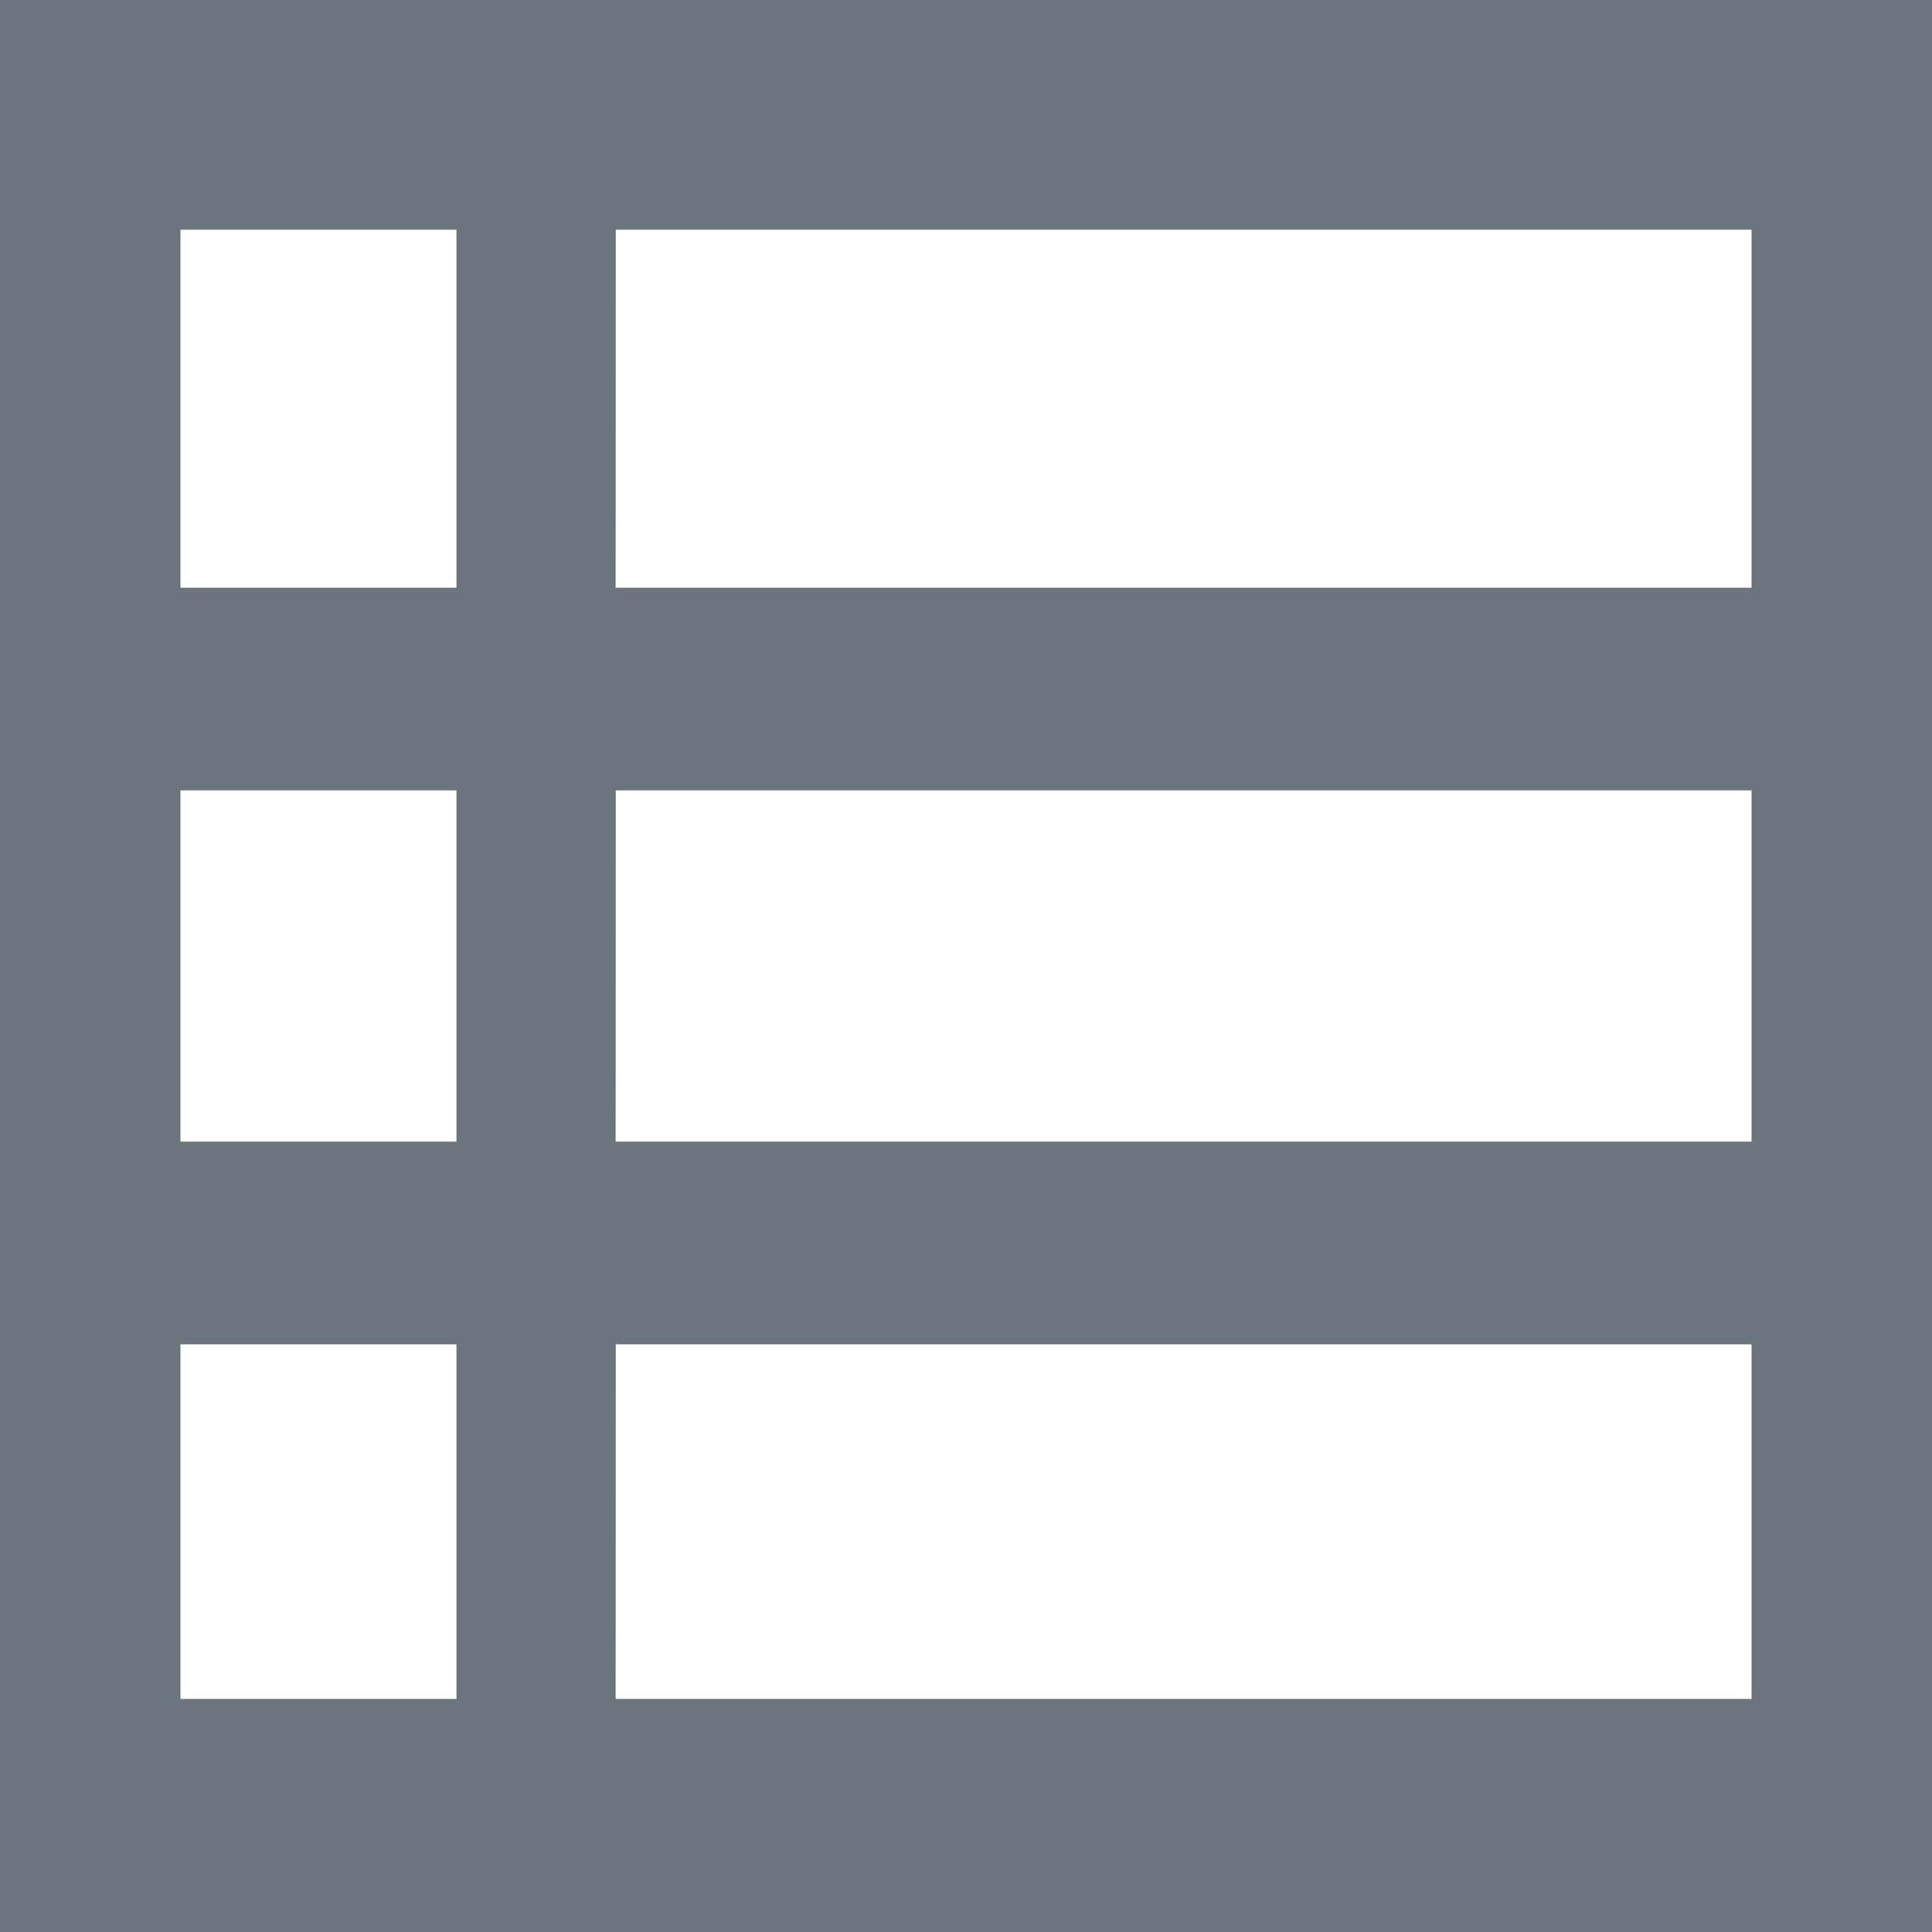
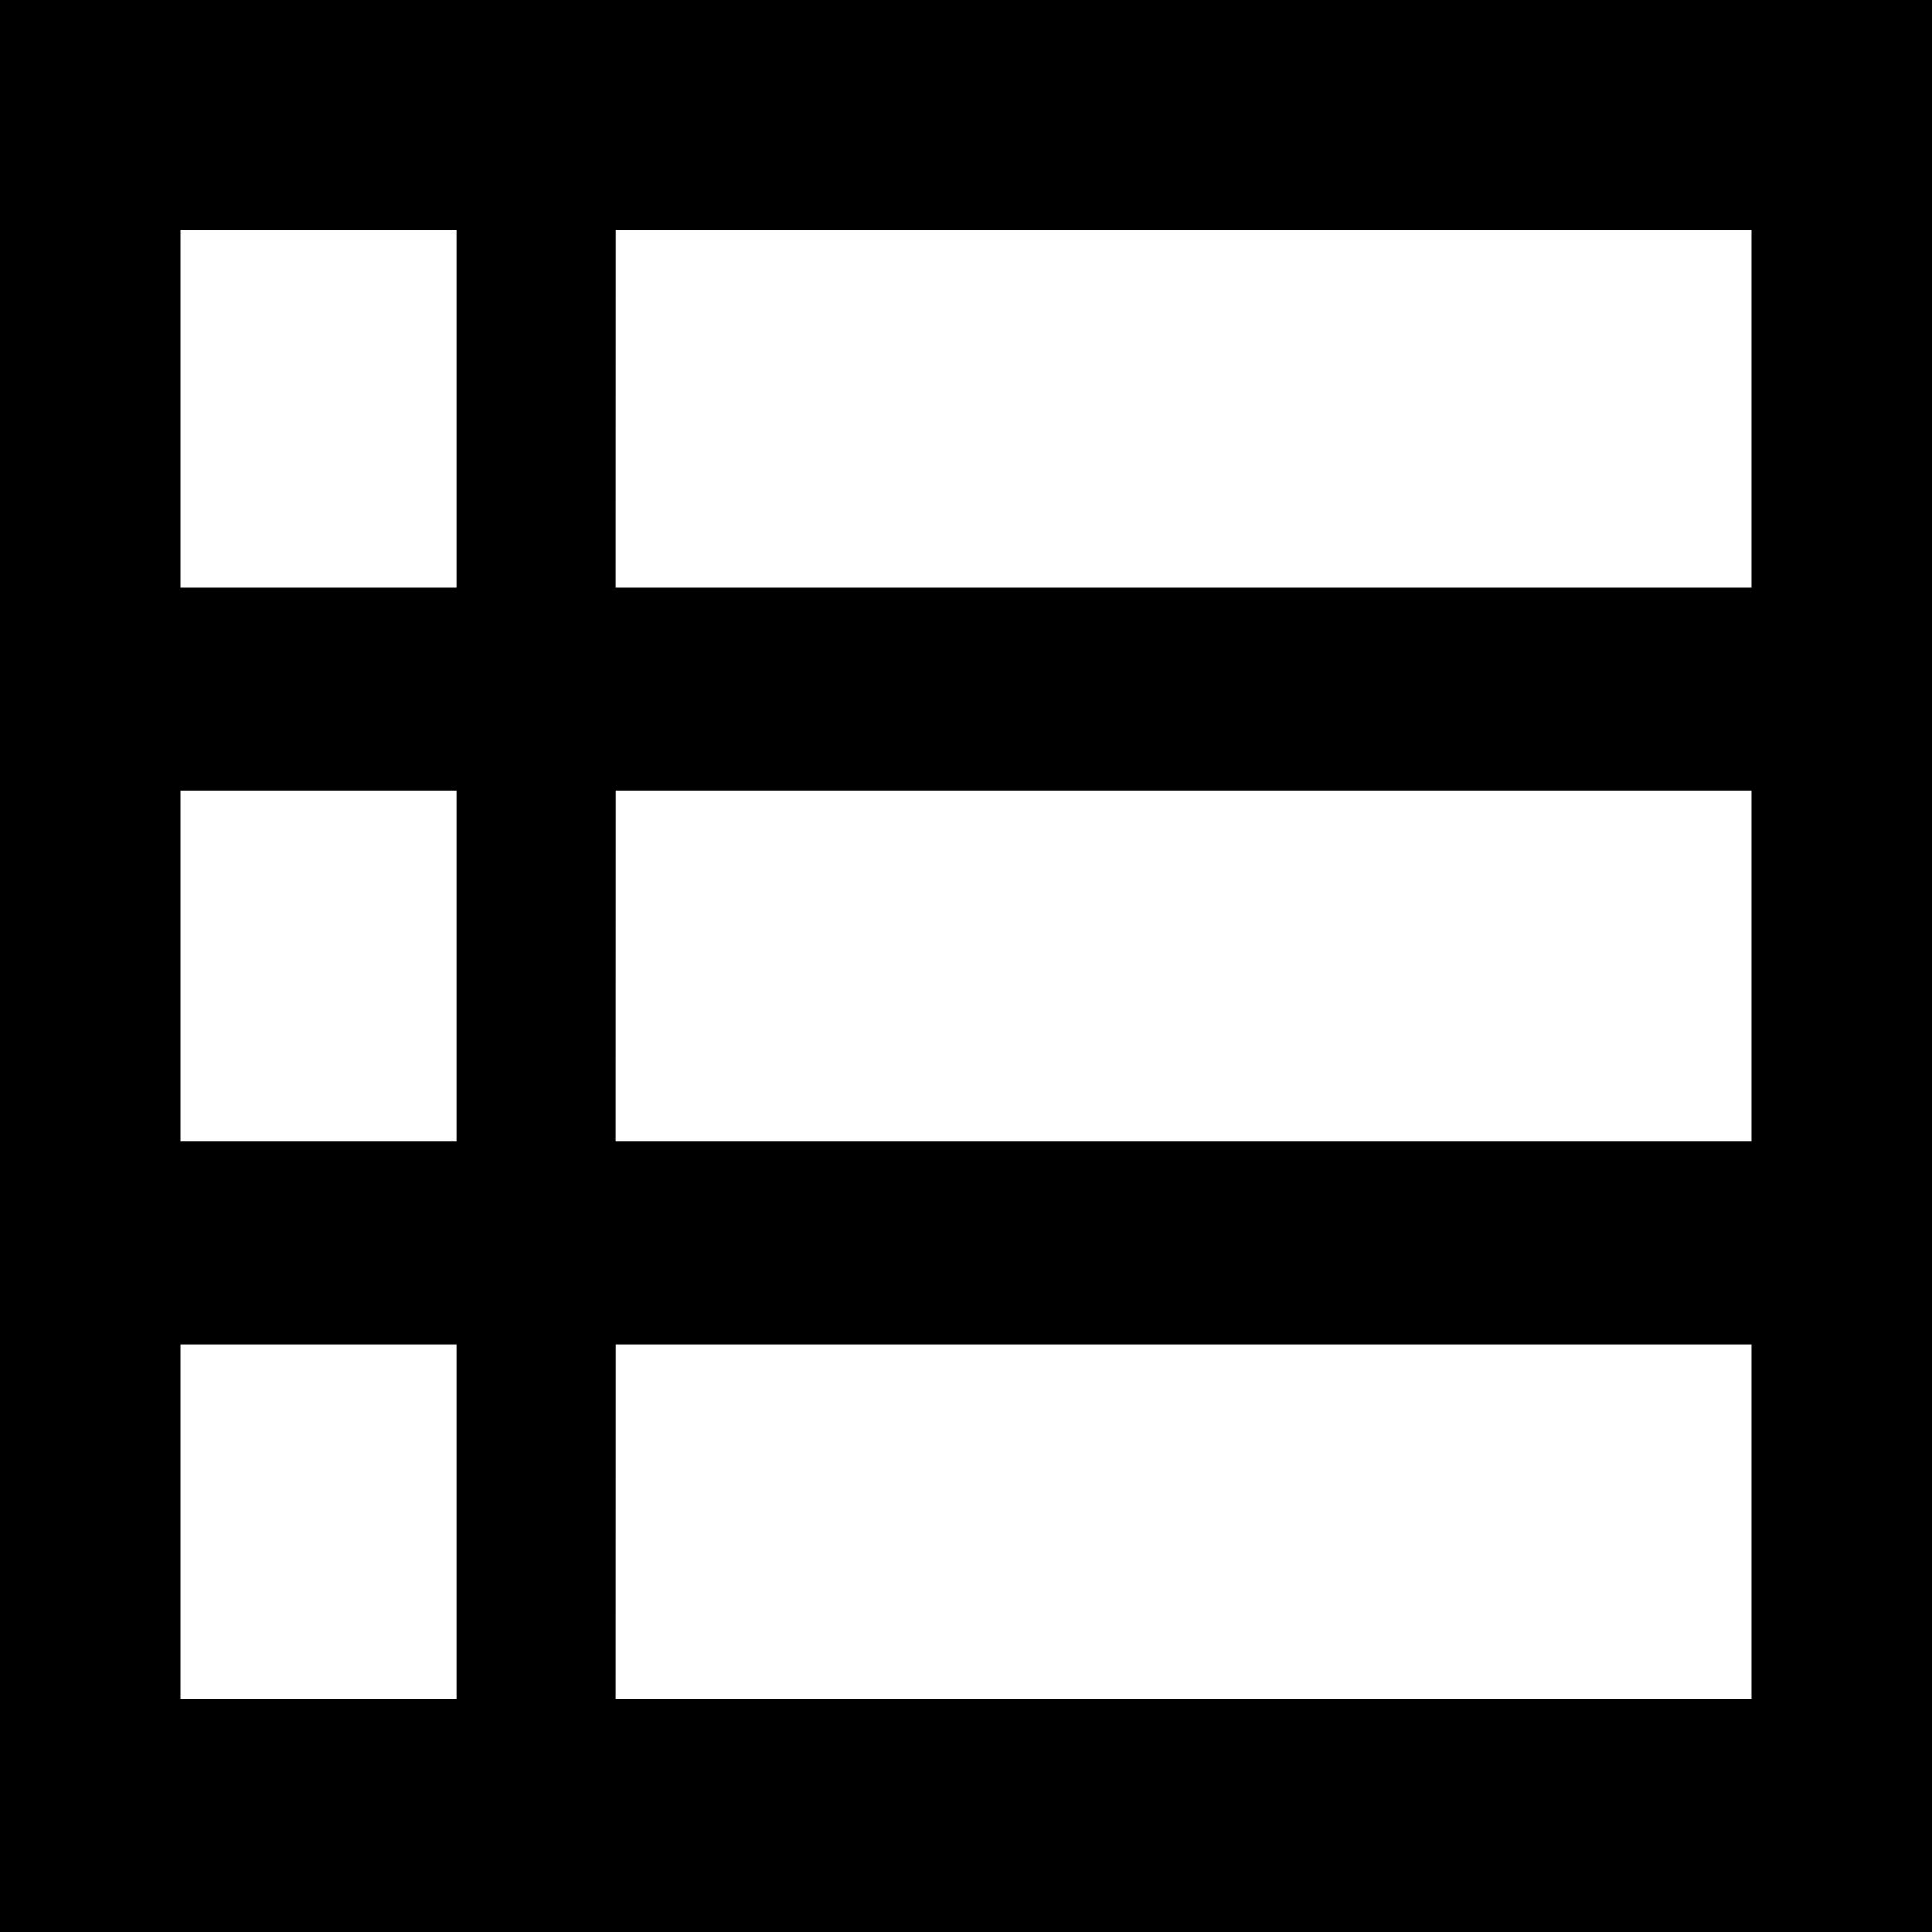
<svg xmlns="http://www.w3.org/2000/svg" width="20" height="20" viewBox="0 0 20 20">
  <defs>
    <style>
      .cls-1 {
-         fill: #6c757d;
+         fill: currentColor;
      }
    </style>
  </defs>
  <path id="view_list_FILL0_wght500_GRAD0_opsz48" class="cls-1" d="M5.8,29.7V9.7h20v20ZM7.668,15.784h2.857V12.078H7.668Zm4.505,0H23.932V12.078H12.174Zm0,5.734H23.932V17.882H12.174Zm0,5.769H23.932V23.616H12.174Zm-4.505,0h2.857V23.616H7.668Zm0-5.769h2.857V17.882H7.668Z" transform="translate(-5.8 -9.7)" />
</svg>
